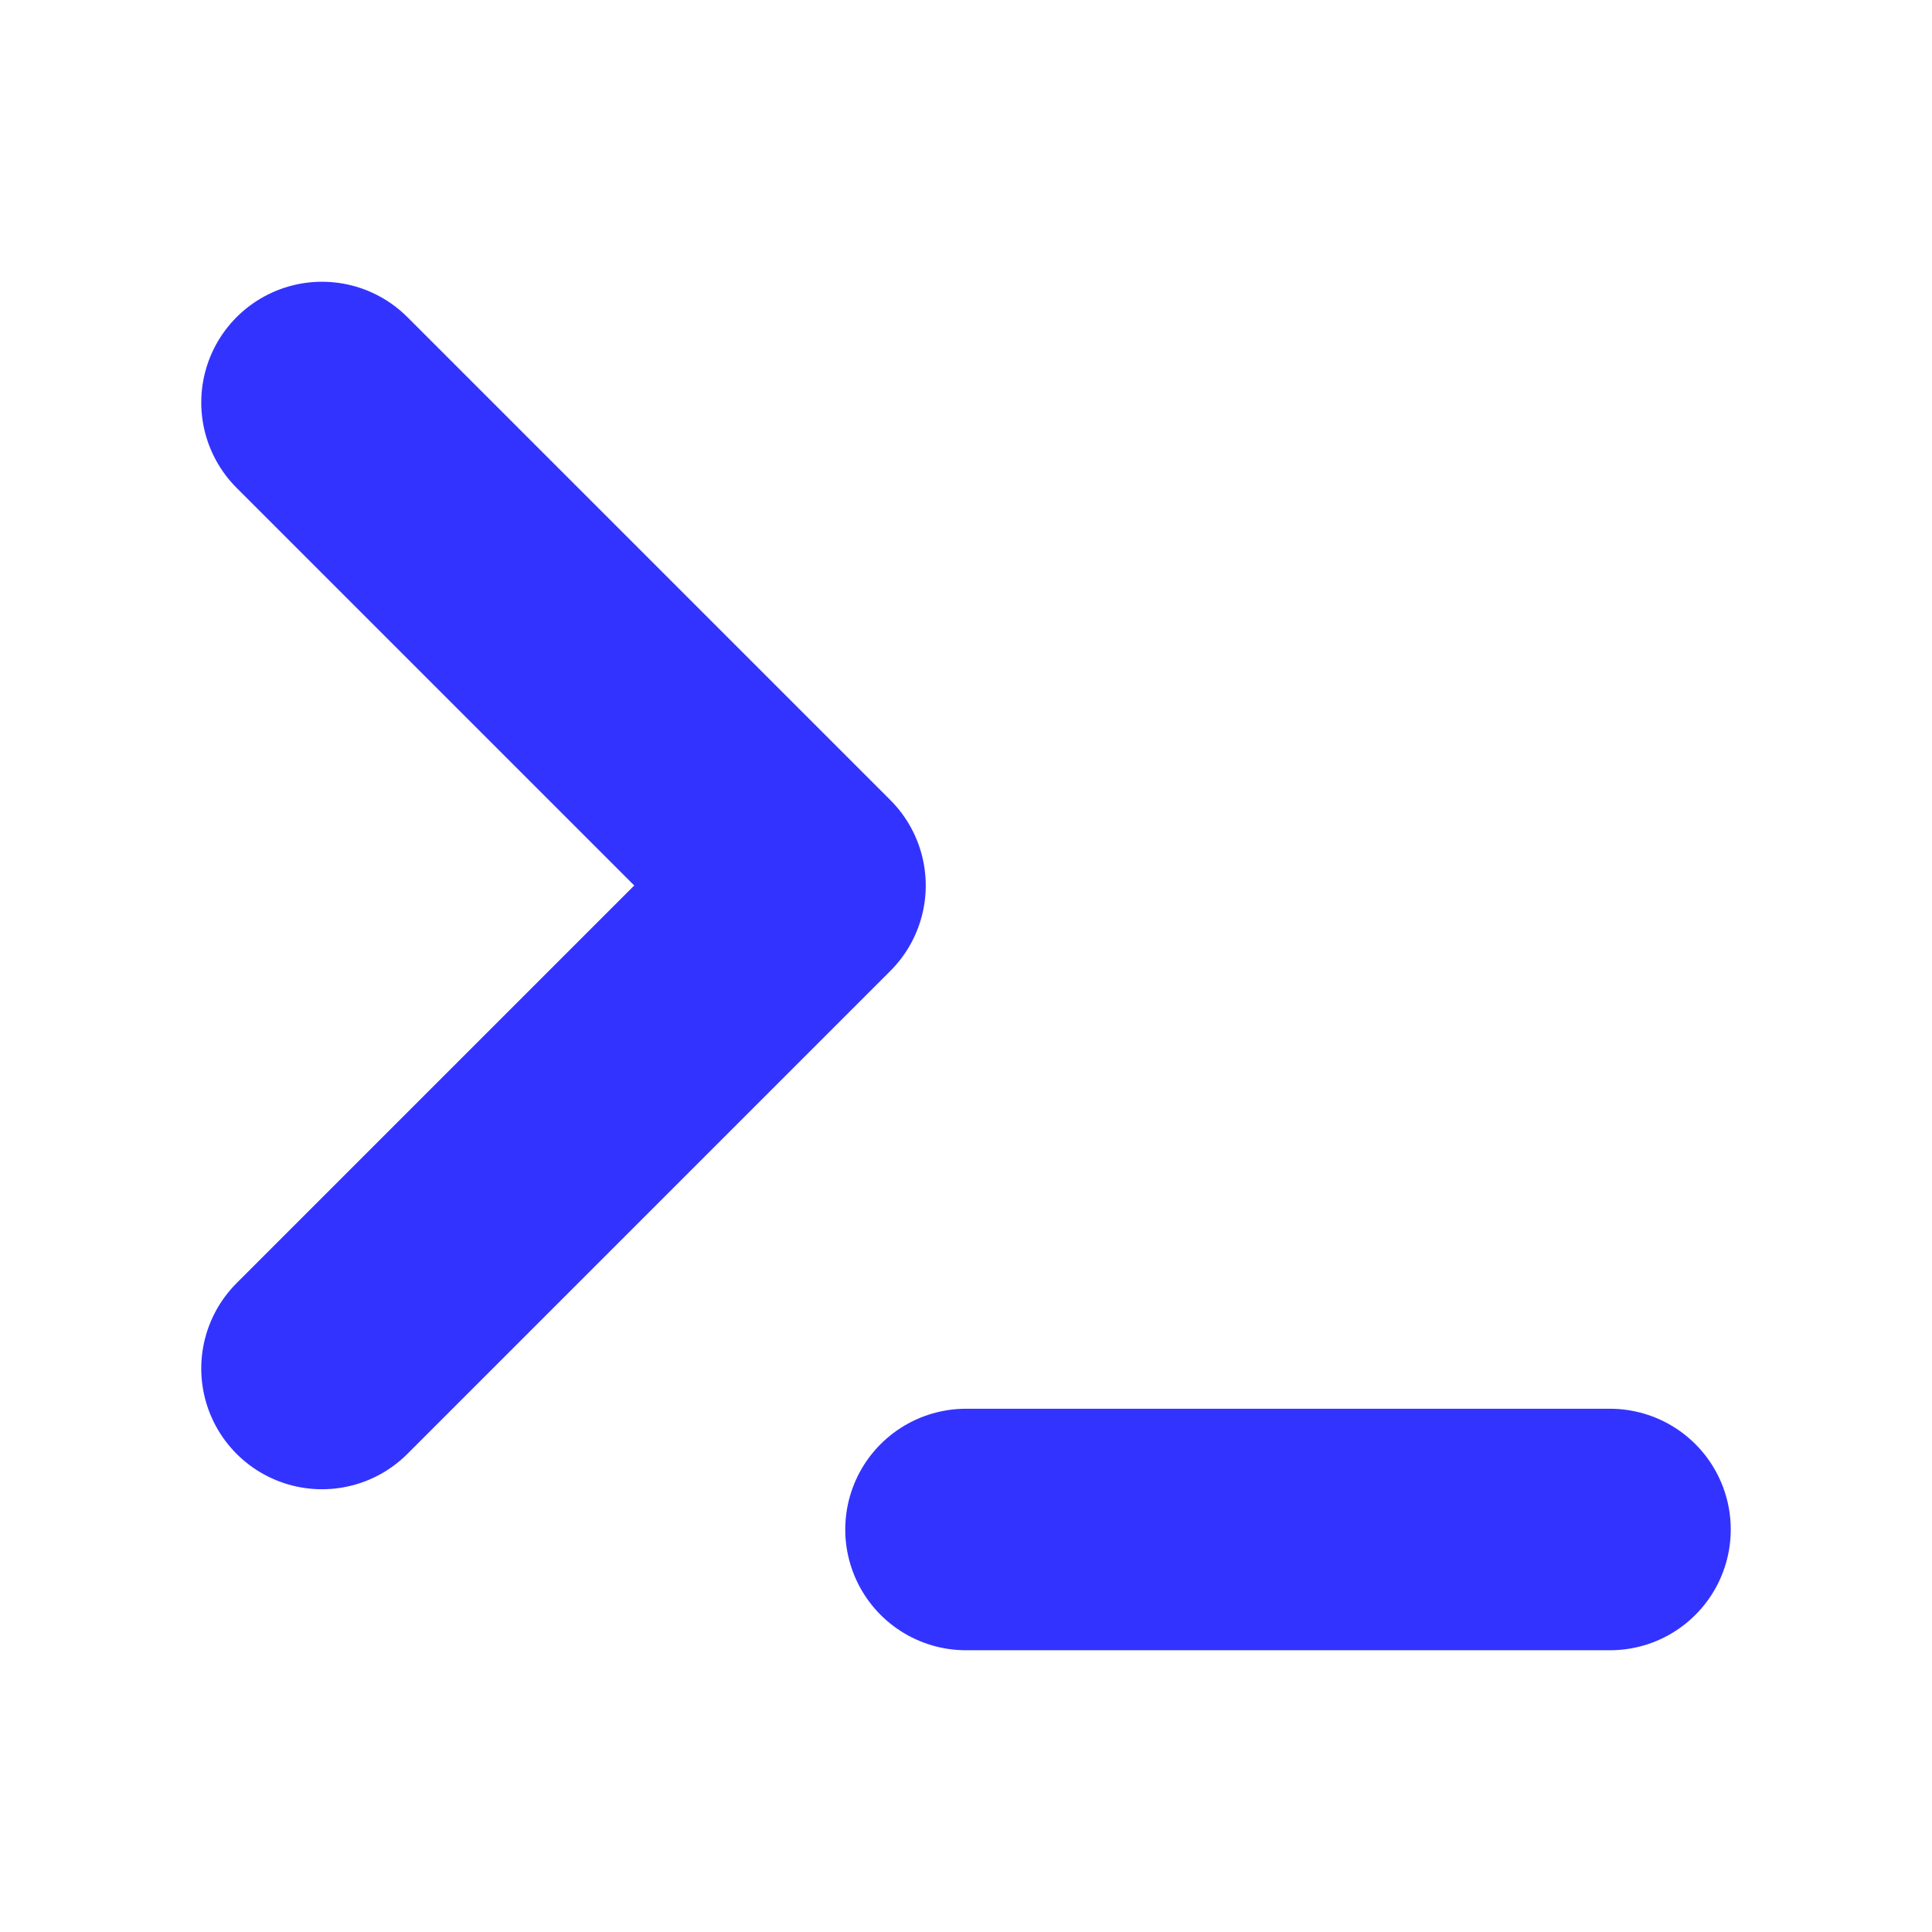
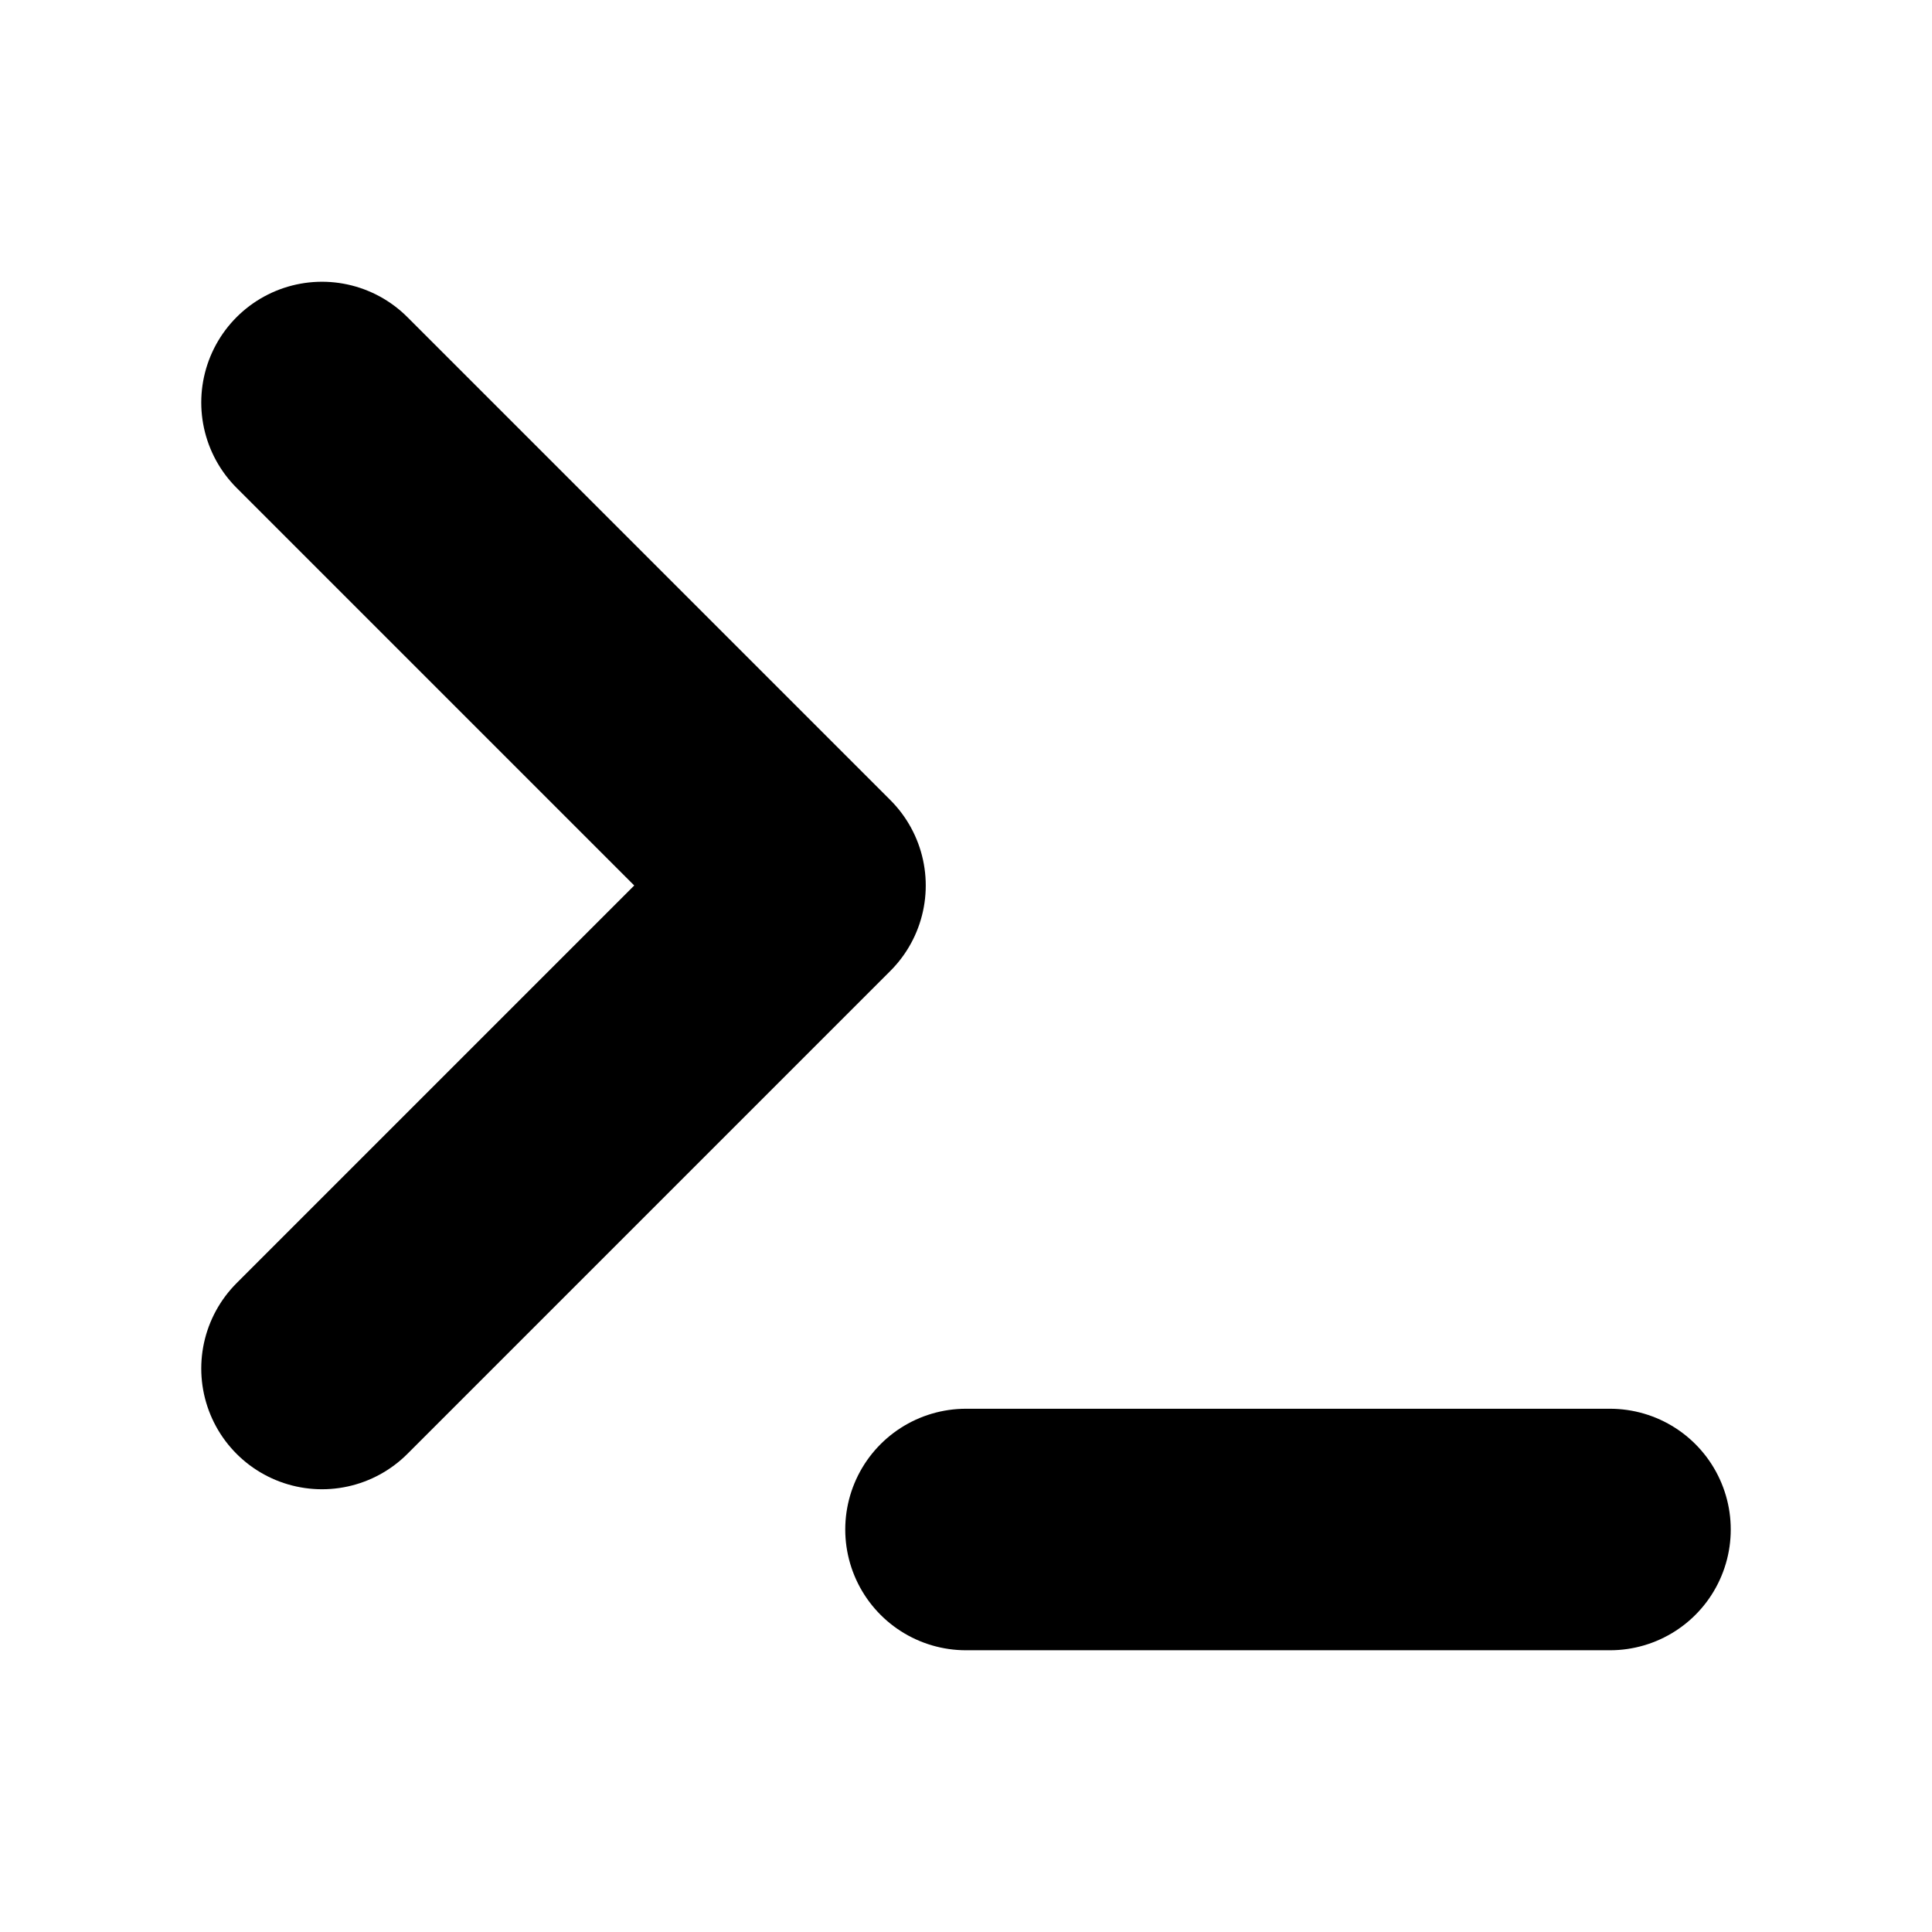
- <svg xmlns="http://www.w3.org/2000/svg" width="24" height="24" viewBox="0 0 24 24" fill="none" stroke="#3333ff" stroke-width="3" stroke-linecap="round" stroke-linejoin="round">
+ <svg xmlns="http://www.w3.org/2000/svg" width="24" height="24" viewBox="0 0 24 24" fill="none" stroke="currentColor" stroke-width="3" stroke-linecap="round" stroke-linejoin="round" style="background: white">
  <polyline points="4 17 10 11 4 5" />
  <line x1="12" x2="20" y1="19" y2="19" />
</svg>
